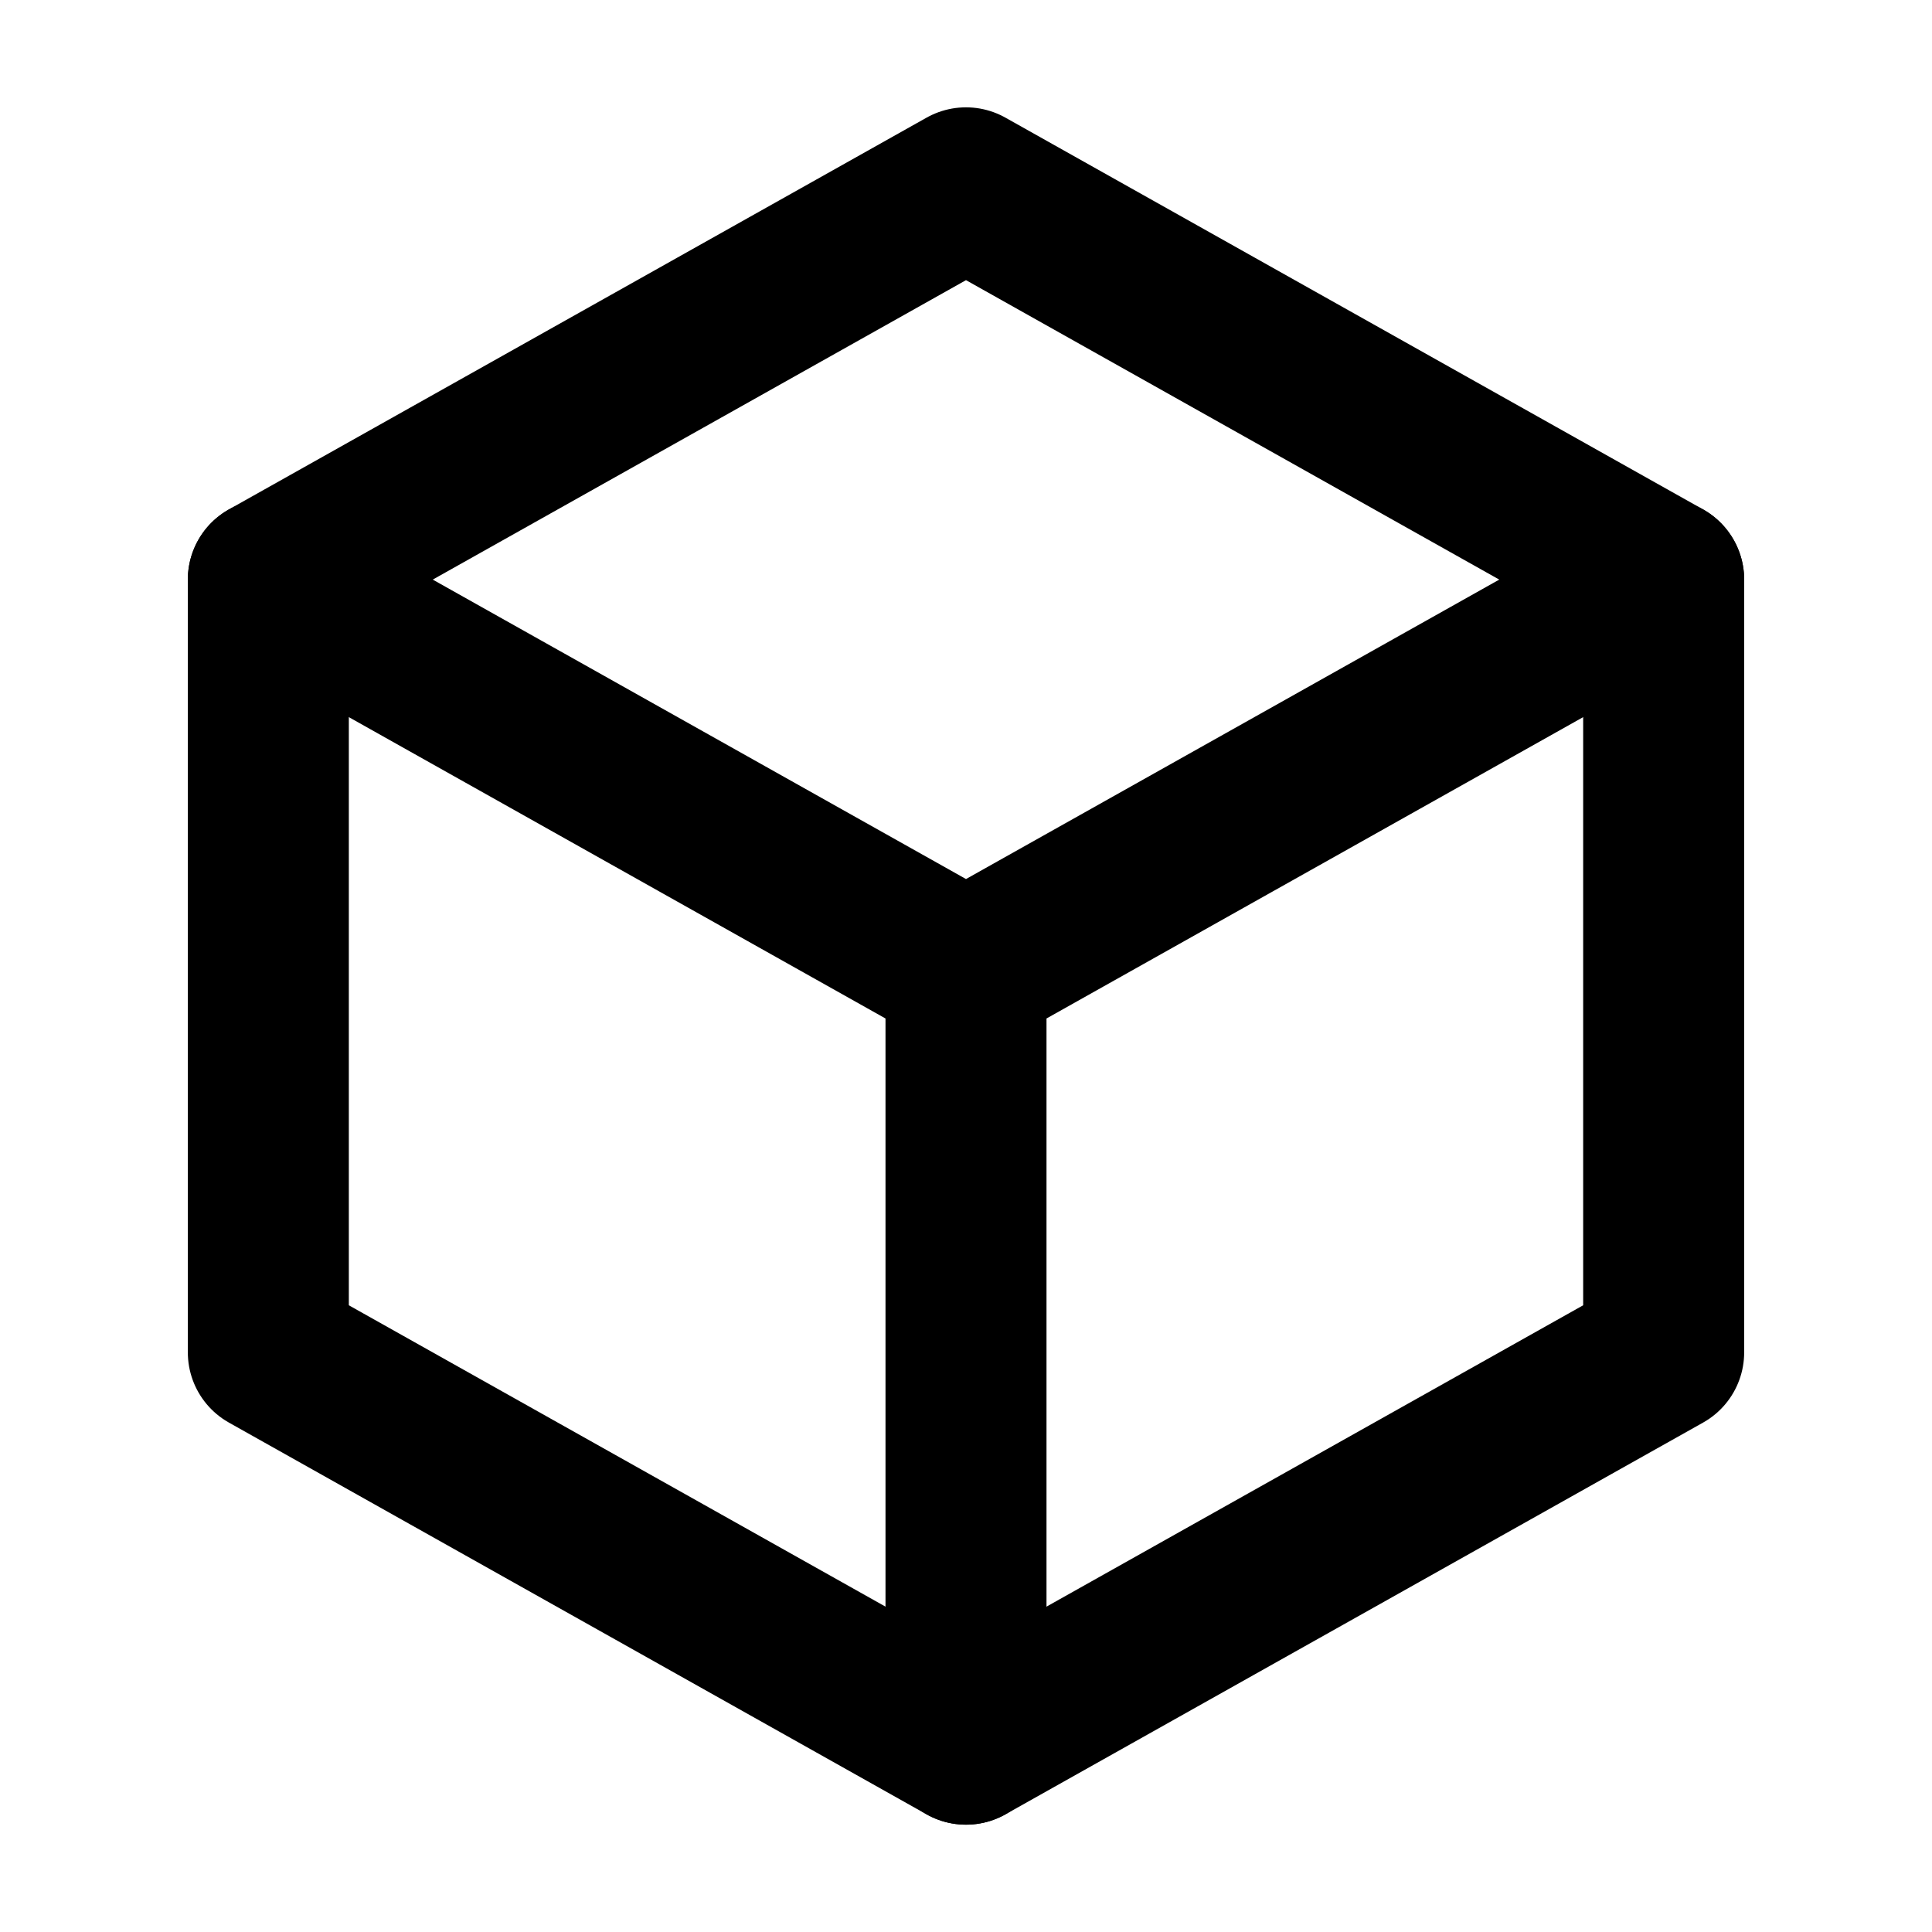
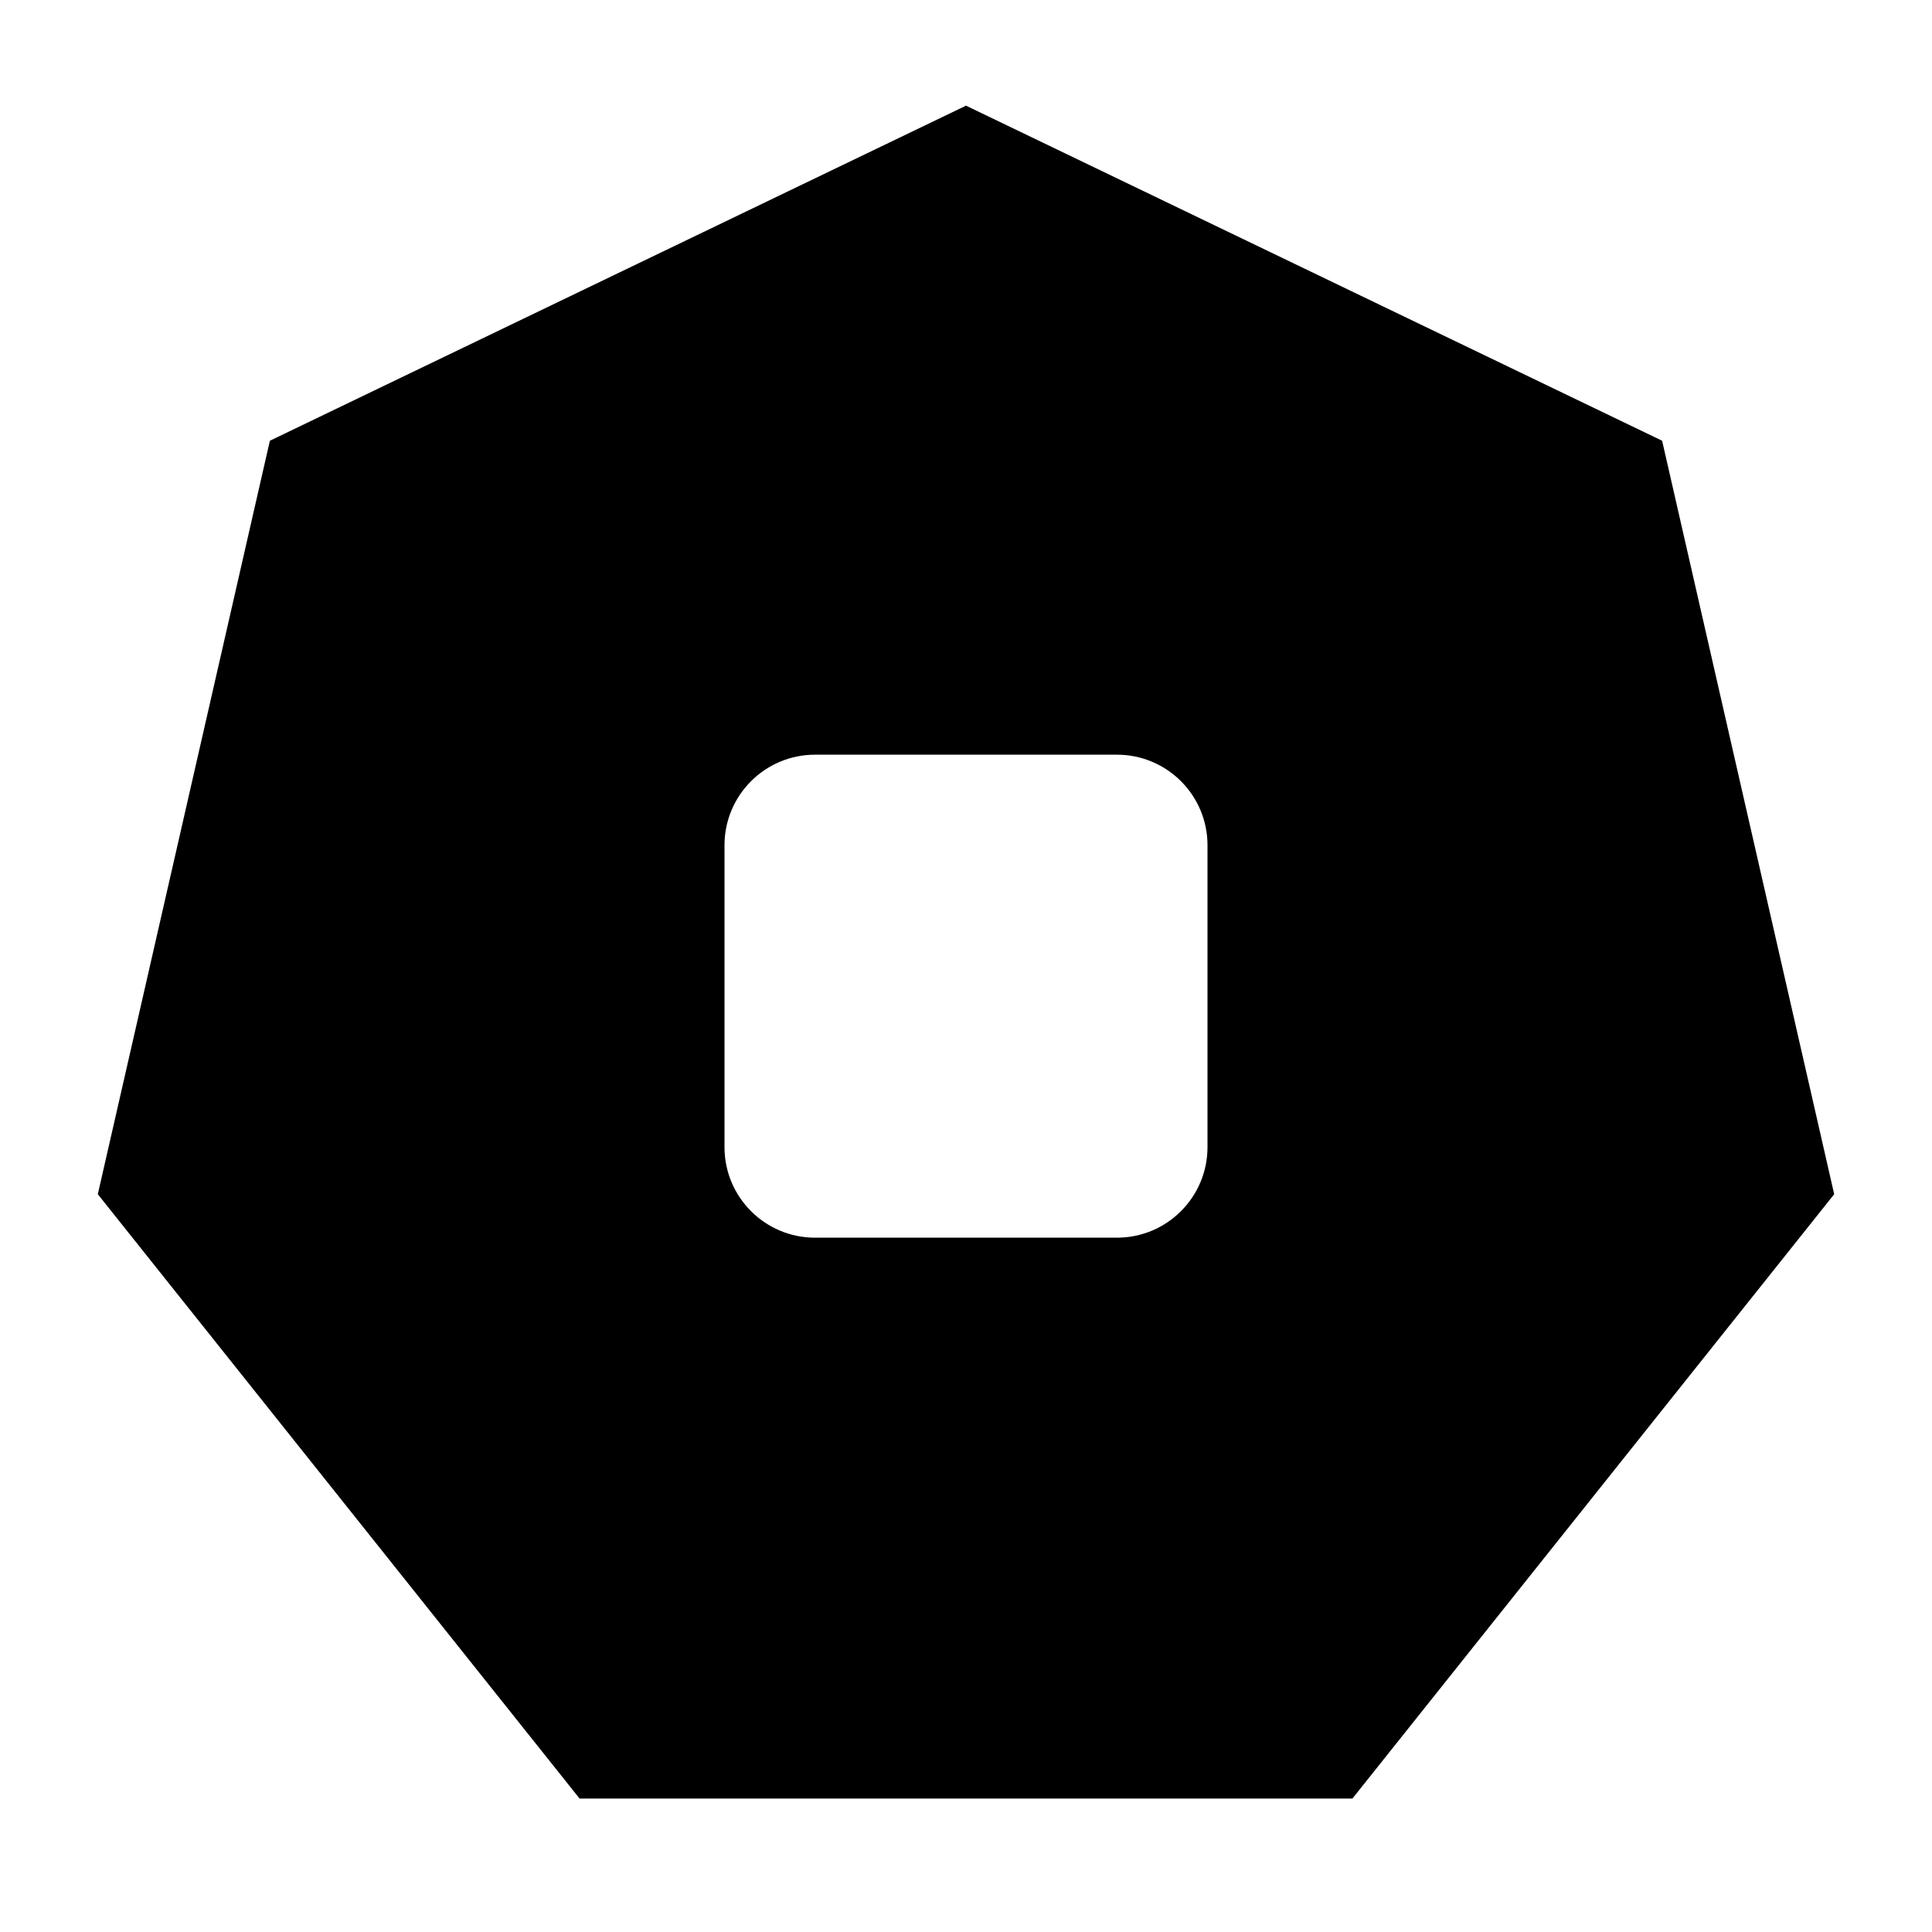
- <svg xmlns="http://www.w3.org/2000/svg" width="18" height="18" viewBox="0 0 18 18">
-   <g fill="none" stroke="#000" stroke-width="1.5" stroke-linejoin="round" stroke-linecap="round">
-     <path d="M9 1.75 15.5 5.4v7.2L9 16.25 2.5 12.6V5.4Z" />
-     <path d="M2.5 5.4 9 9.05l6.5-3.65M9 9.05v7.2" />
-   </g>
+ <svg xmlns="http://www.w3.org/2000/svg" width="18" height="18" viewBox="0 0 32 32">
+   <path fill="#000" fill-rule="evenodd" d="M16 1.75 27.53 7.3 30.38 19.78 22.4 29.79H9.6L1.62 19.78 4.47 7.3ZM13.5 12.5H18.5A1.5 1.5 0 0 1 20 14V19A1.5 1.5 0 0 1 18.5 20.5H13.5A1.5 1.5 0 0 1 12 19V14A1.5 1.5 0 0 1 13.5 12.5Z" />
</svg>
